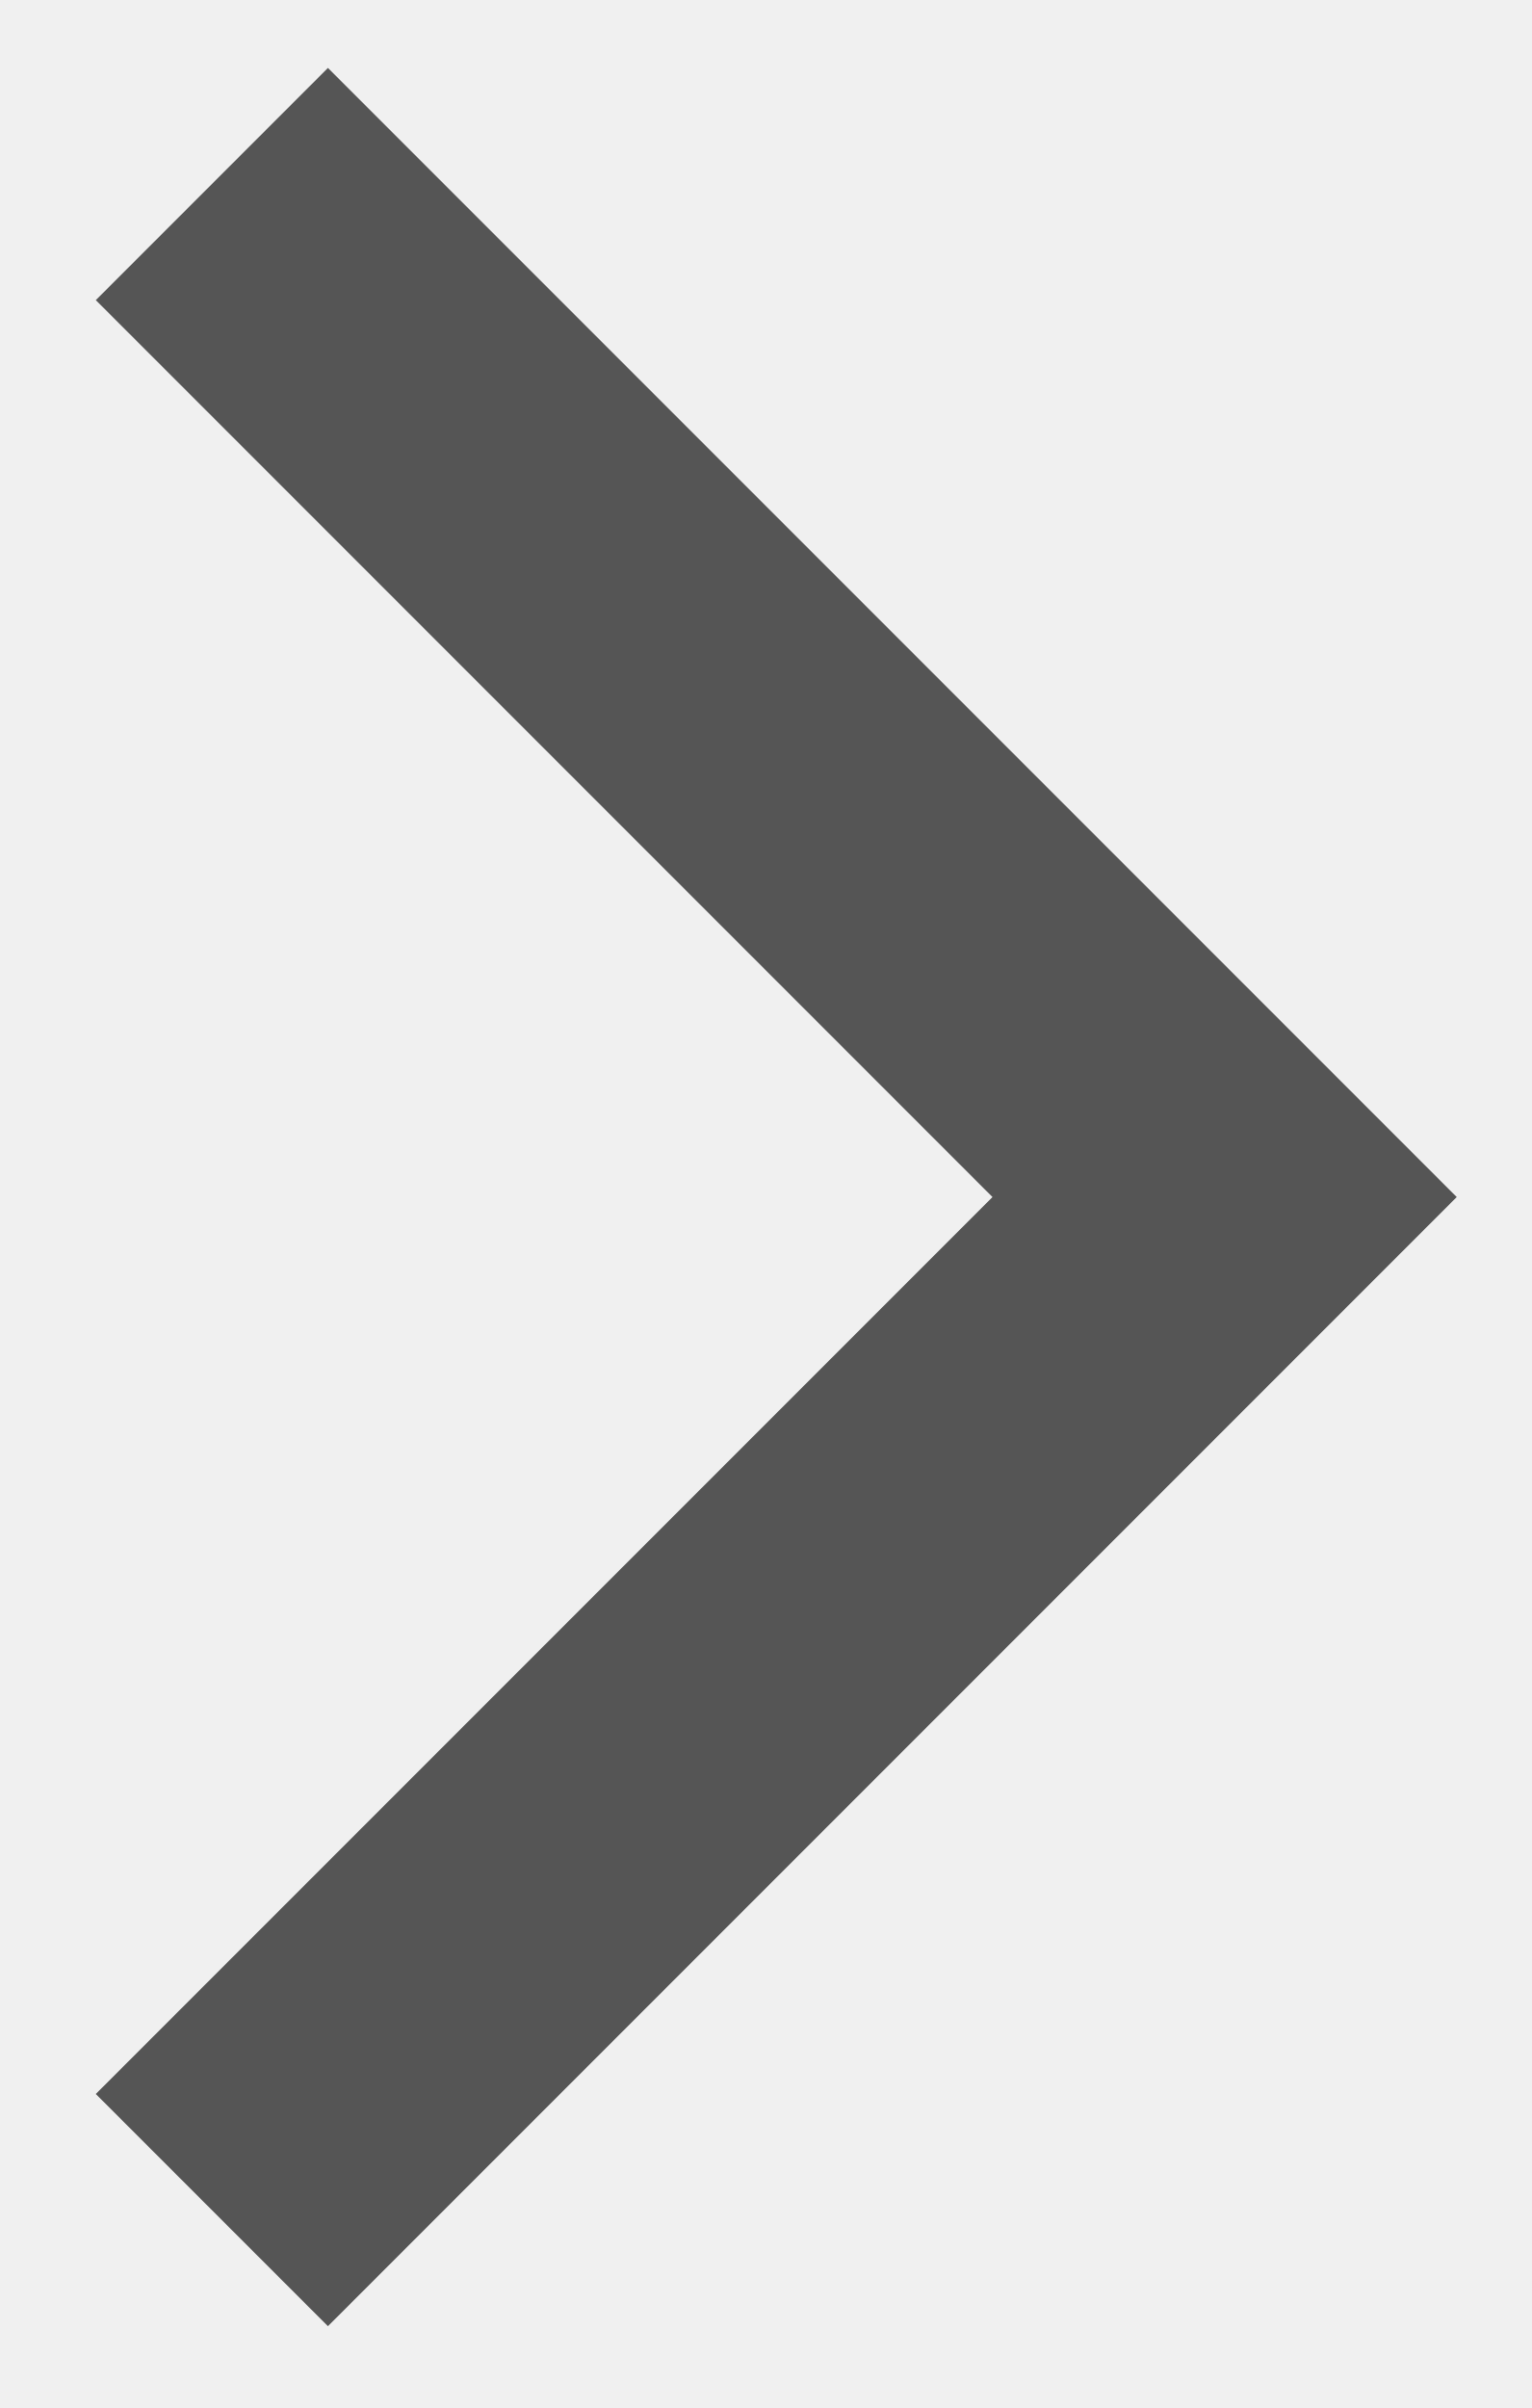
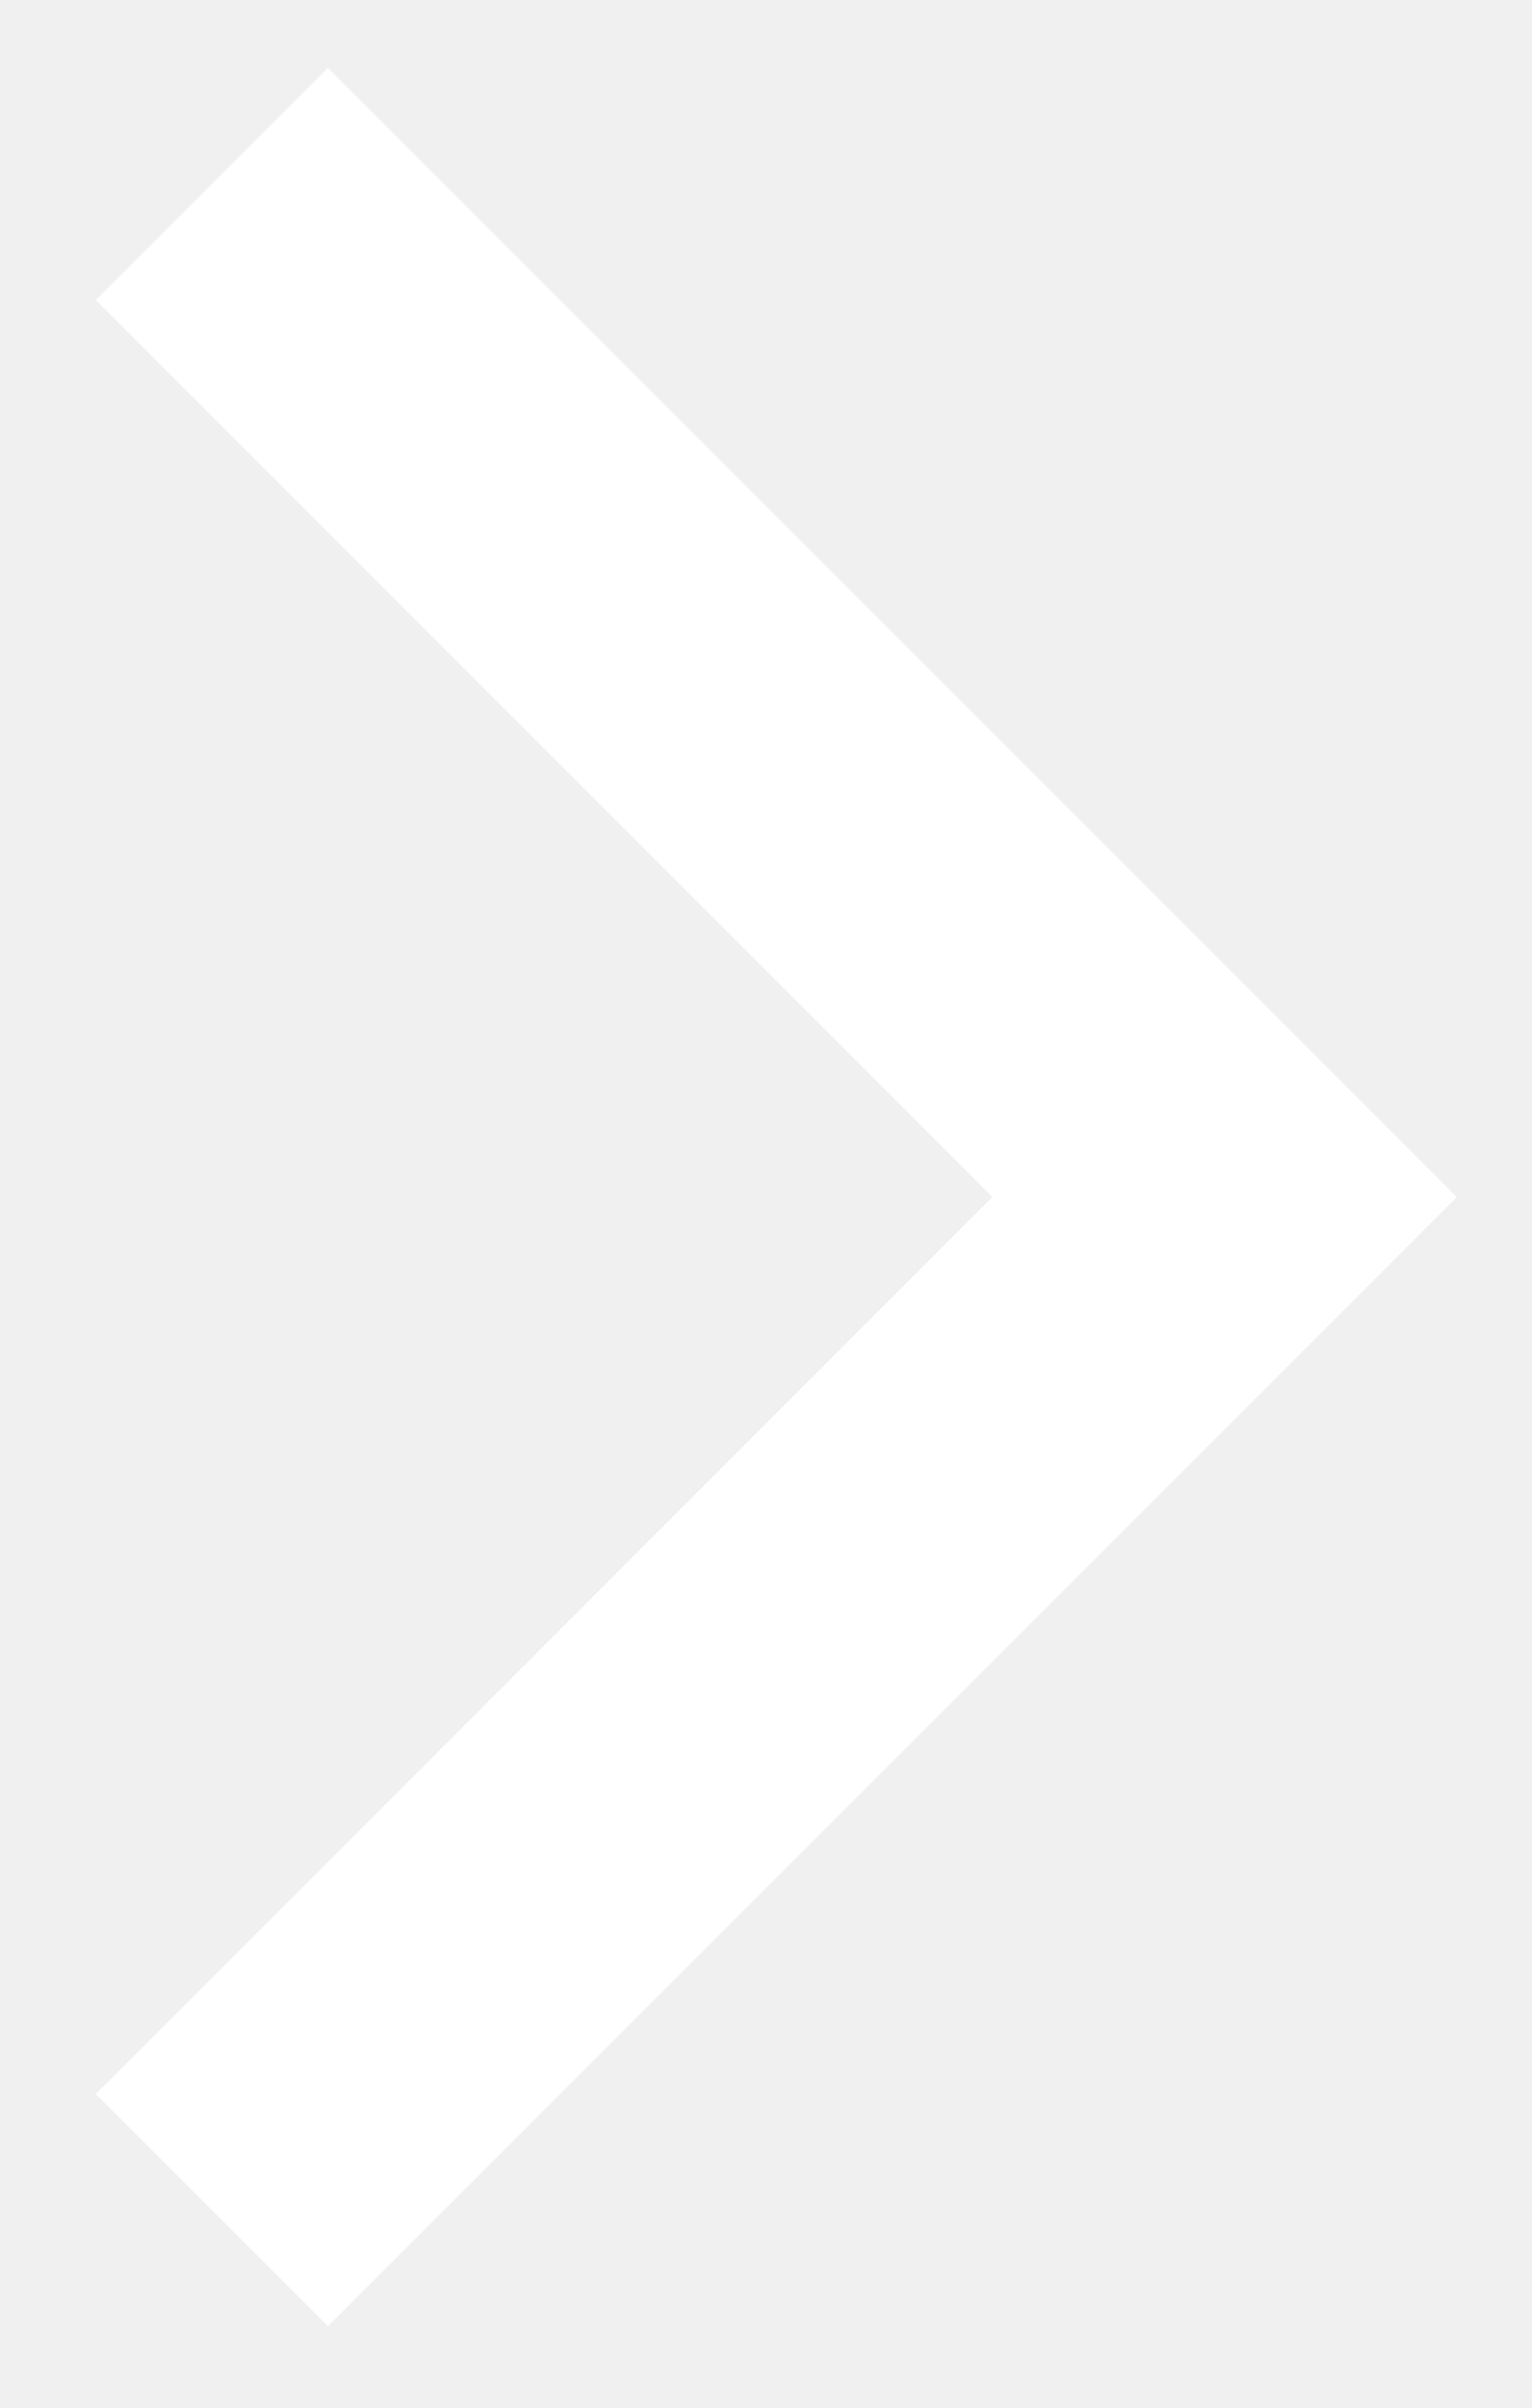
<svg xmlns="http://www.w3.org/2000/svg" width="14px" height="22px" viewBox="0 0 14 22" version="1.1">
  <defs />
  <g id="Page-1" stroke="none" stroke-width="1" fill="none" fill-rule="evenodd">
-     <g id="video-slider-right-arrow" transform="translate(-8, 1)" stroke-width="3" stroke="#555555">
+     <g id="video-slider-right-arrow" transform="translate(-8, 1)" stroke-width="3" stroke="#ffffff">
      <polyline id="Rectangle-6" transform="translate(9.936292, 9.936291) rotate(45) translate(-9.936292, -9.936291) " points="3.392 3.392 16.481 3.392 16.481 16.481" />
    </g>
  </g>
</svg>
